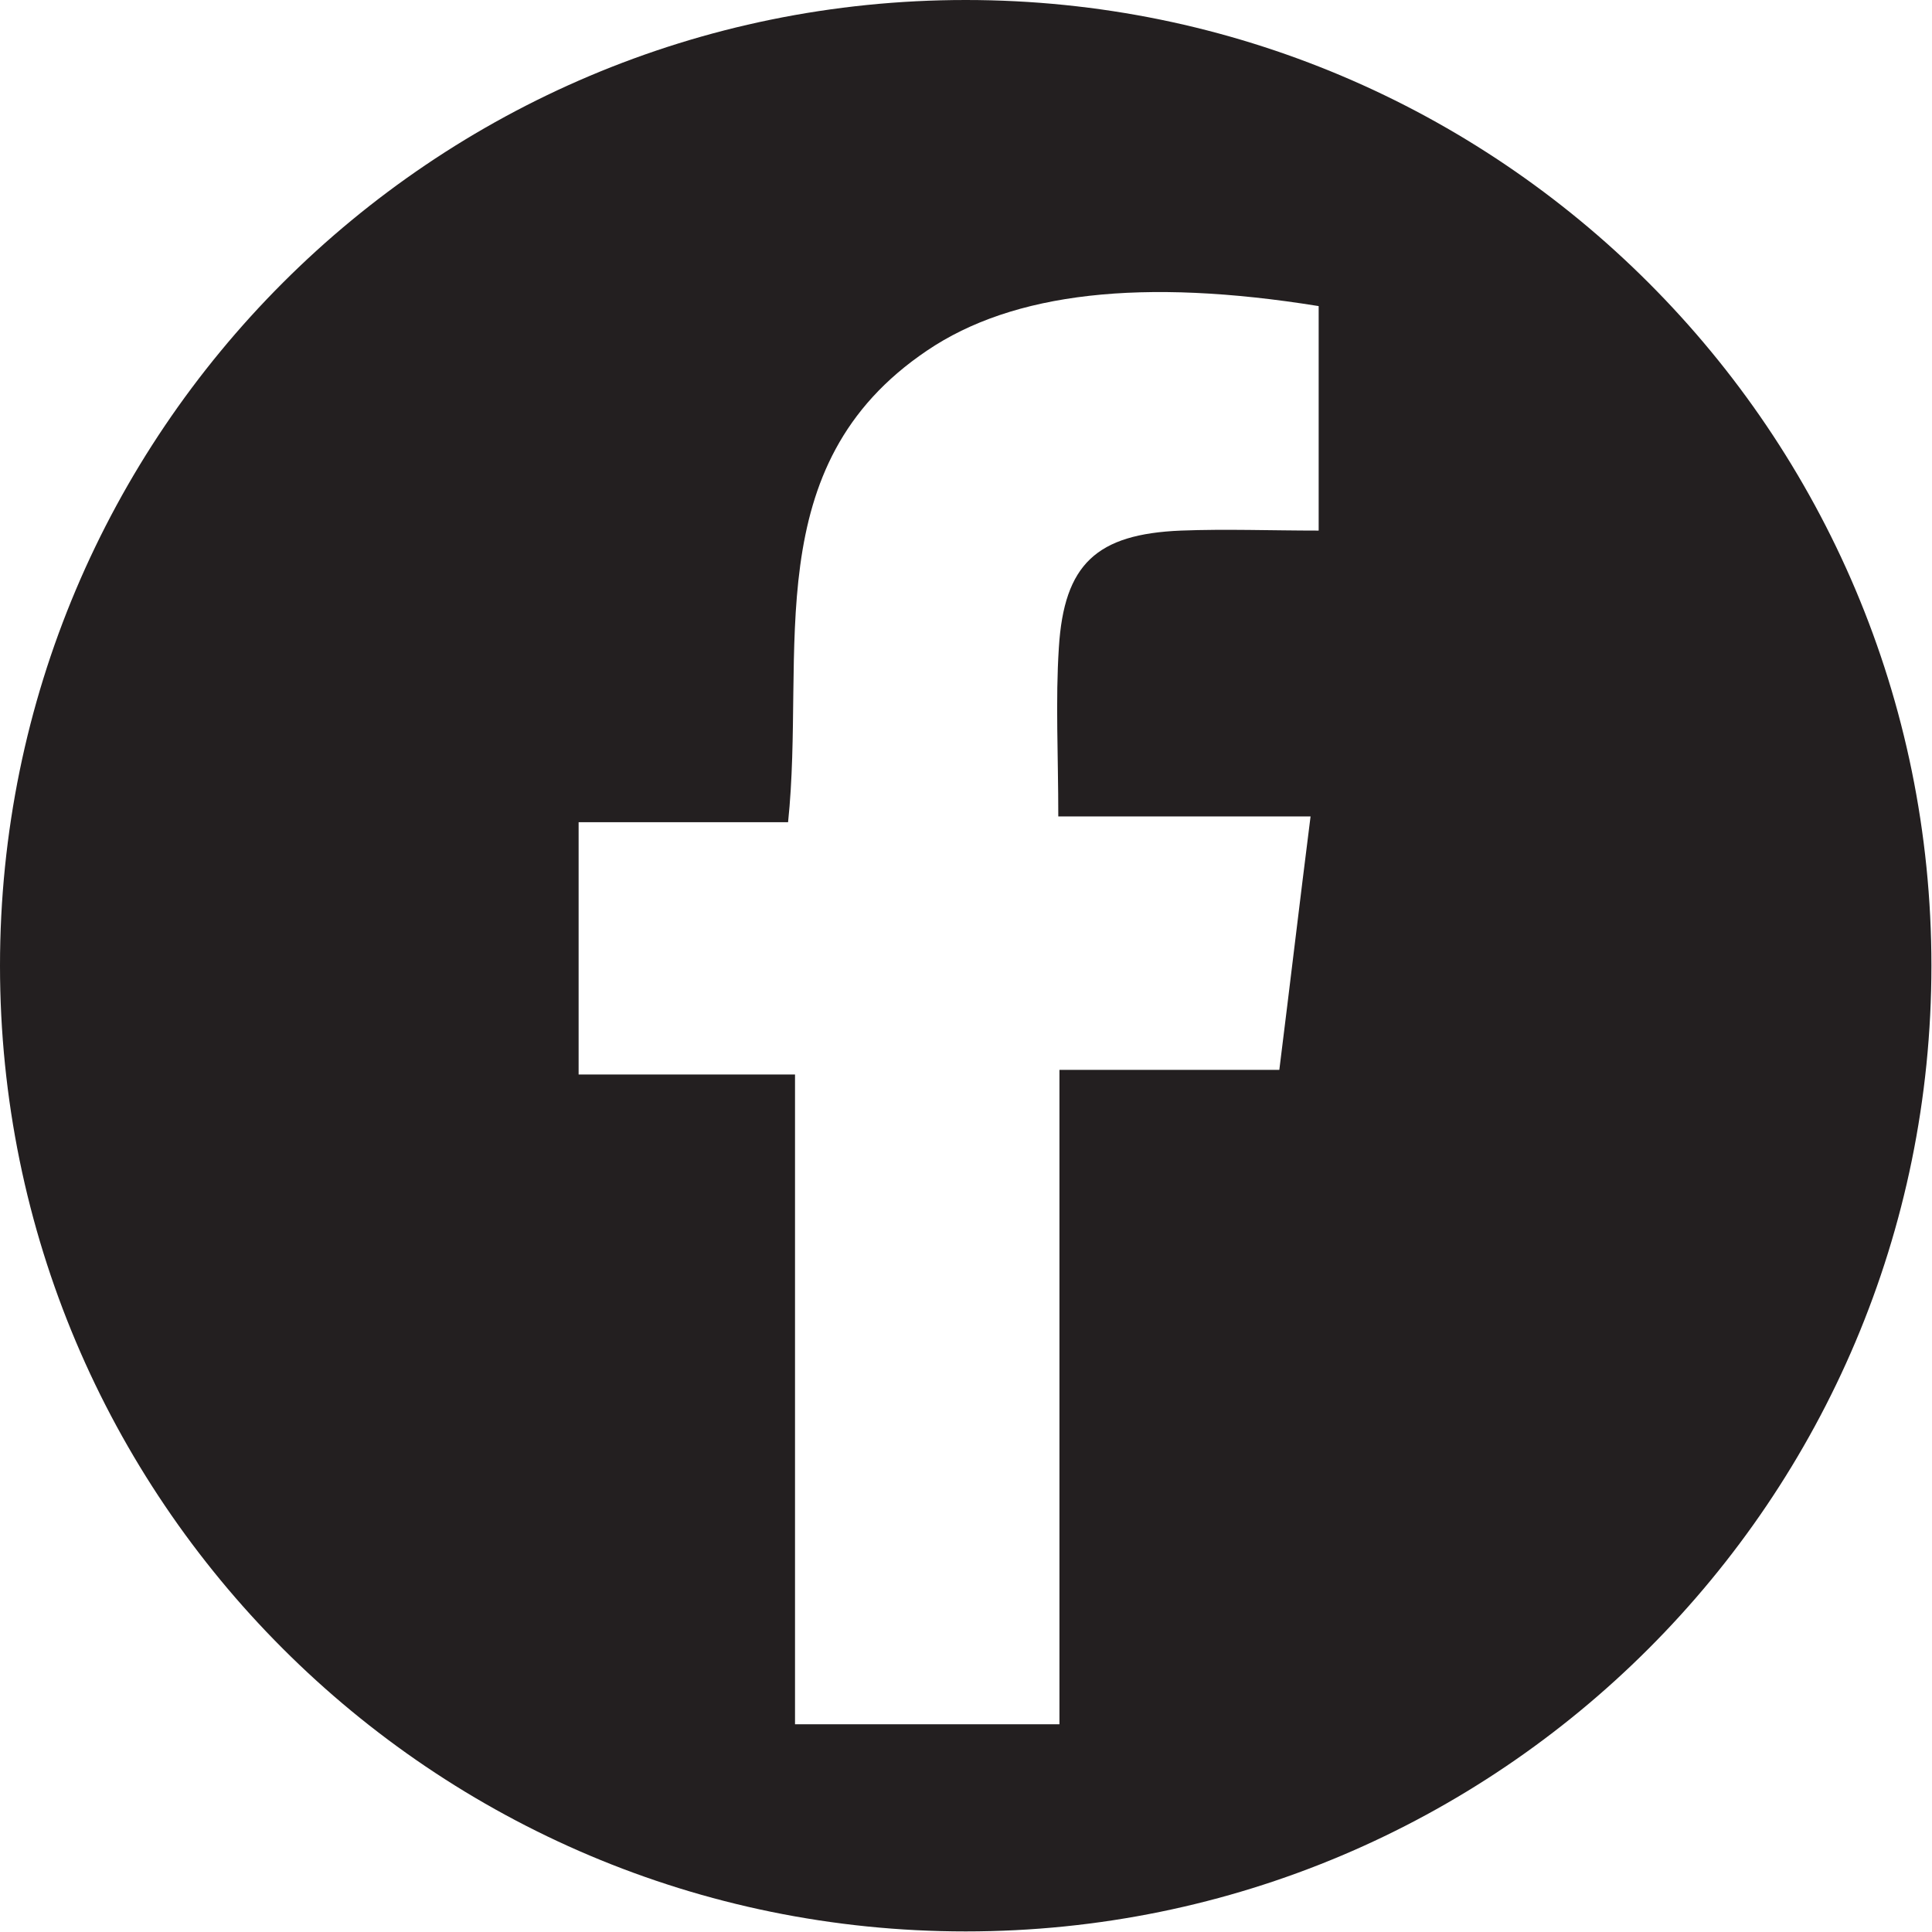
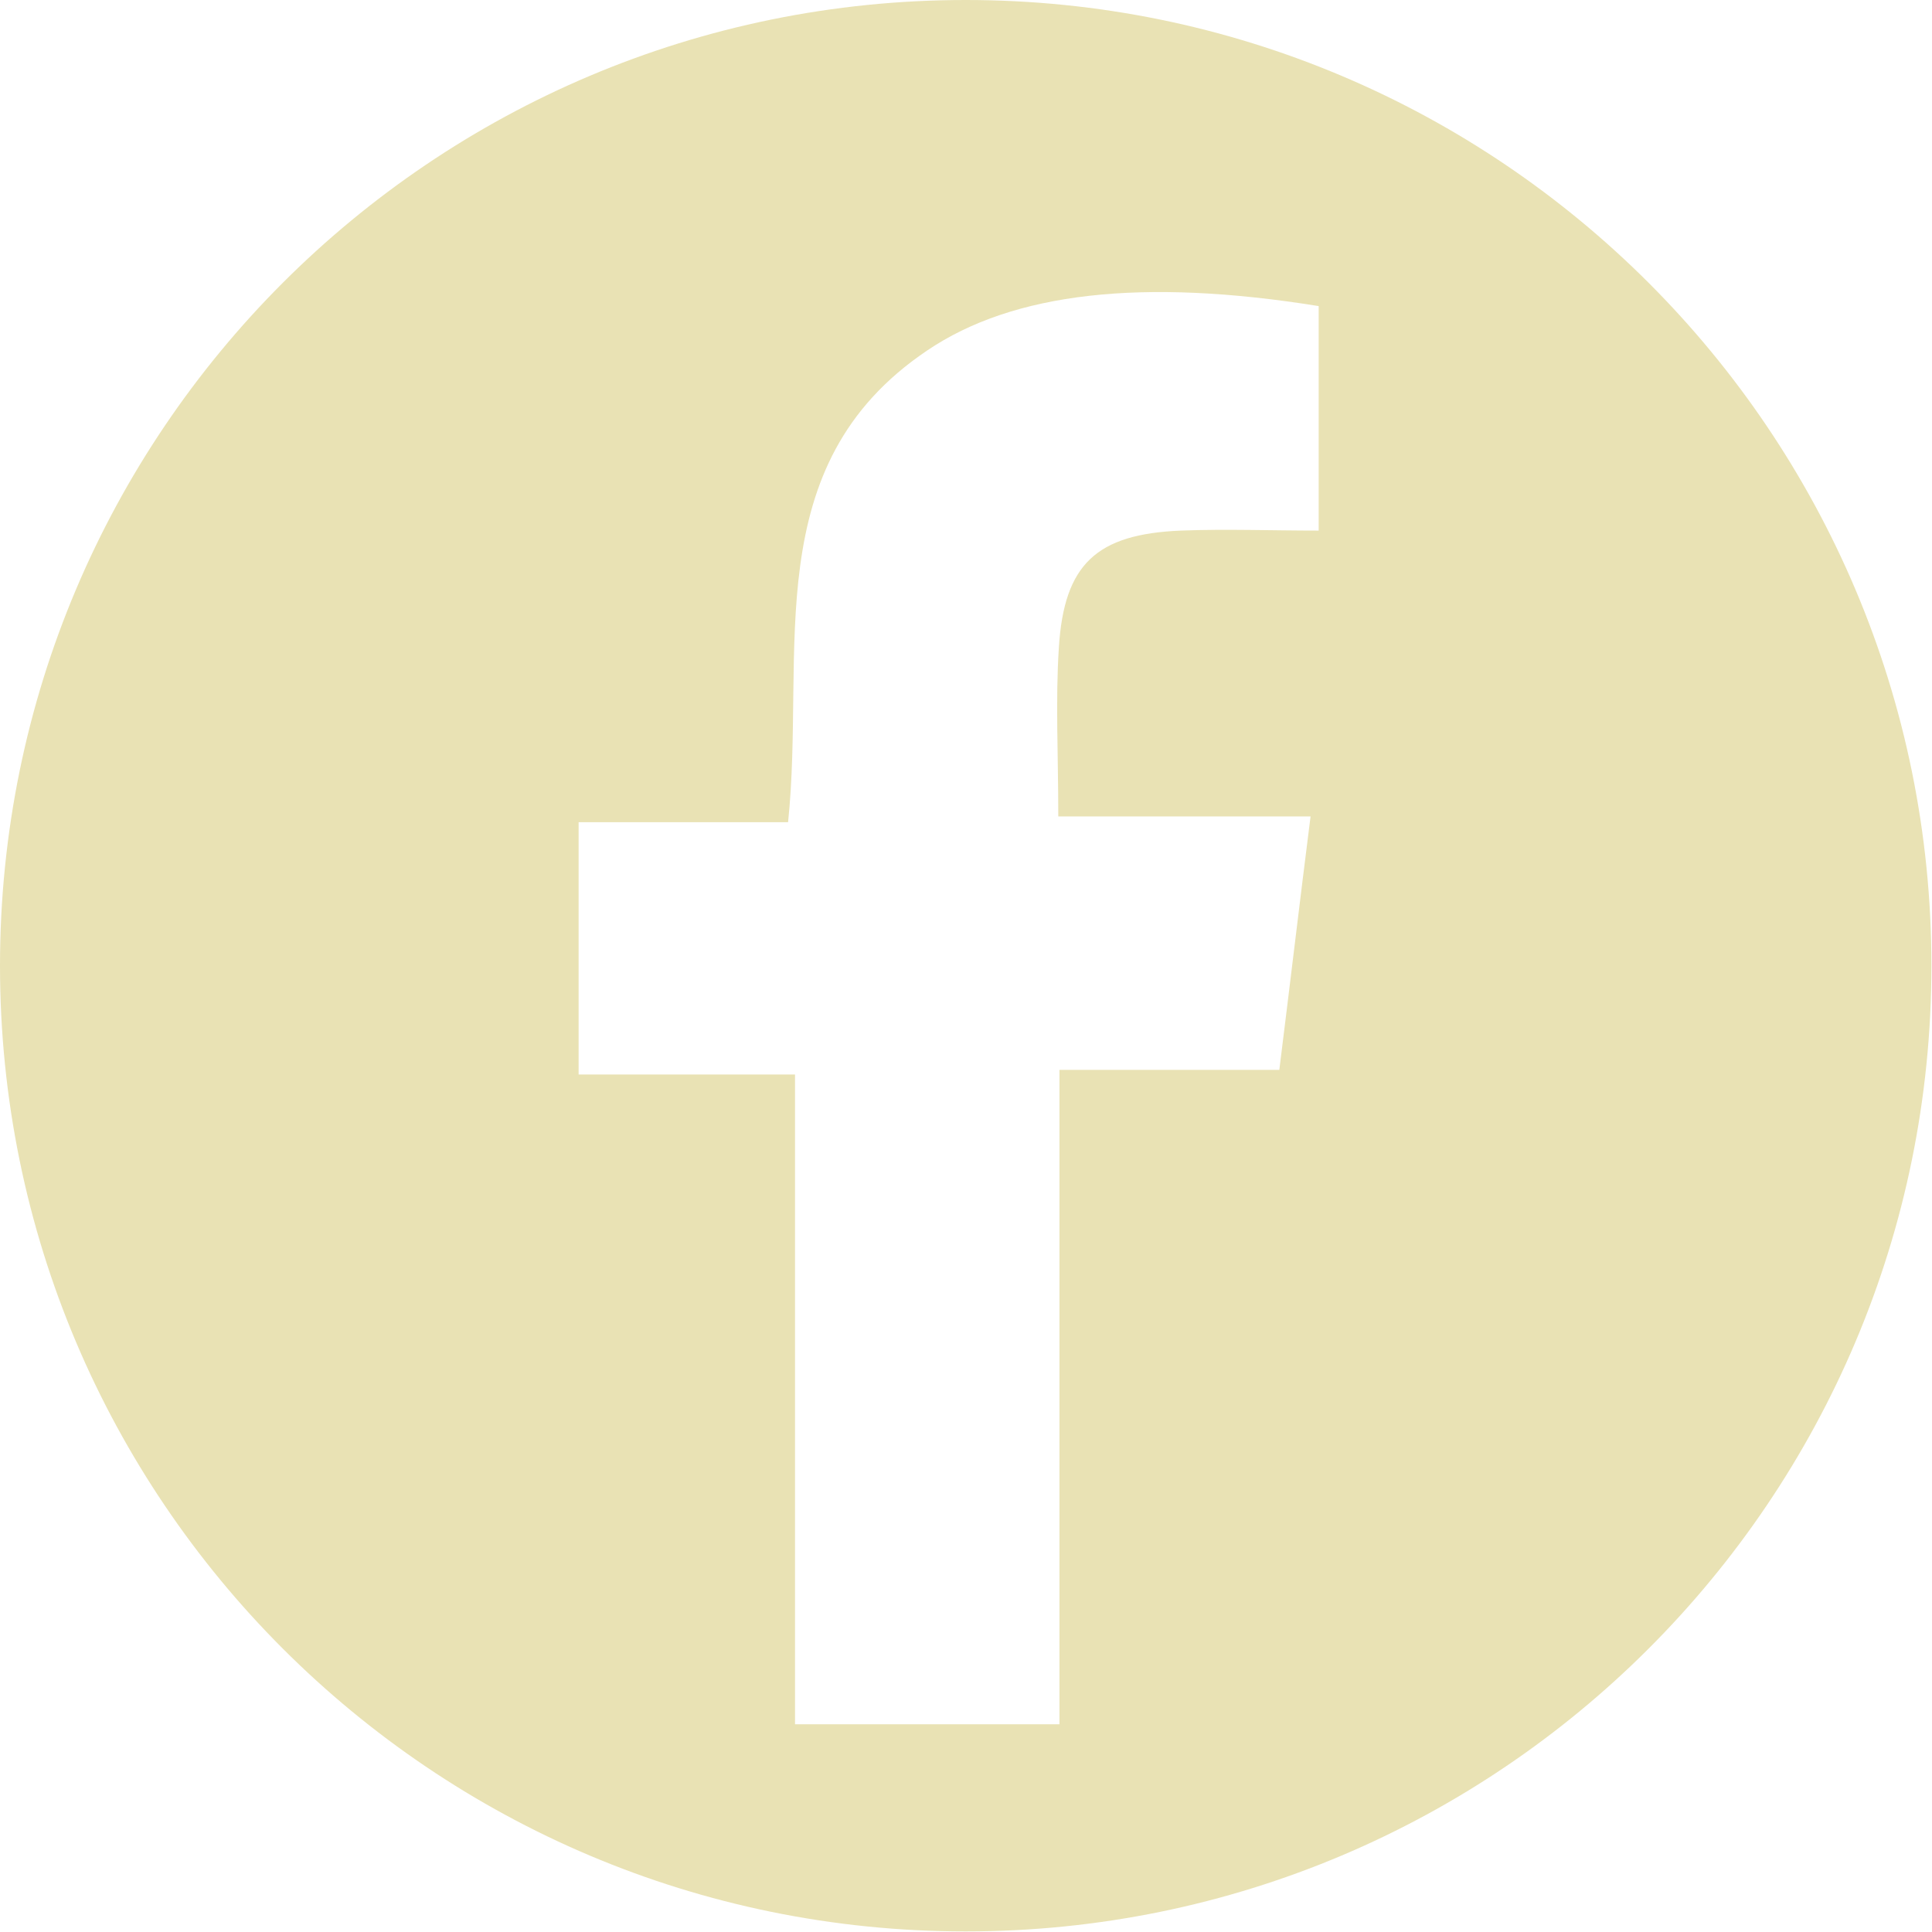
<svg xmlns="http://www.w3.org/2000/svg" id="uuid-22a0758c-9616-48fe-afef-4eec546d2930" data-name="Capa 2" viewBox="0 0 33.39 33.39">
  <g id="uuid-ddd2a859-87ca-4dfa-a31f-8cdc2637e965" data-name="Capa 1">
-     <path d="M16.69,0C7.47,0,0,7.47,0,16.69s7.47,16.69,16.69,16.69,16.69-7.47,16.69-16.69S25.91,0,16.69,0ZM22.79,7.08v2.09c-.82,0-1.6-.03-2.38,0-1.46.06-2.02.58-2.11,2.02-.06.92-.01,1.86-.01,2.92h4.36c-.19,1.5-.35,2.86-.54,4.38h-3.8v11.31h-4.57v-11.23h-3.74v-4.36h3.62c.31-2.96-.55-6.16,2.4-8.15,1.49-1.01,3.73-1.26,6.77-.77v1.79Z" style="fill: #231f20;" />
+     <path d="M16.69,0C7.47,0,0,7.47,0,16.69s7.47,16.69,16.69,16.69,16.69-7.47,16.69-16.69S25.91,0,16.69,0ZM22.79,7.08v2.09c-.82,0-1.6-.03-2.38,0-1.46.06-2.02.58-2.11,2.02-.06.92-.01,1.86-.01,2.92h4.36c-.19,1.5-.35,2.86-.54,4.38h-3.8v11.31h-4.57v-11.23h-3.74v-4.36h3.62c.31-2.96-.55-6.16,2.4-8.15,1.49-1.01,3.73-1.26,6.77-.77v1.79Z" style="fill: #e9e2b4;" />
  </g>
</svg>
